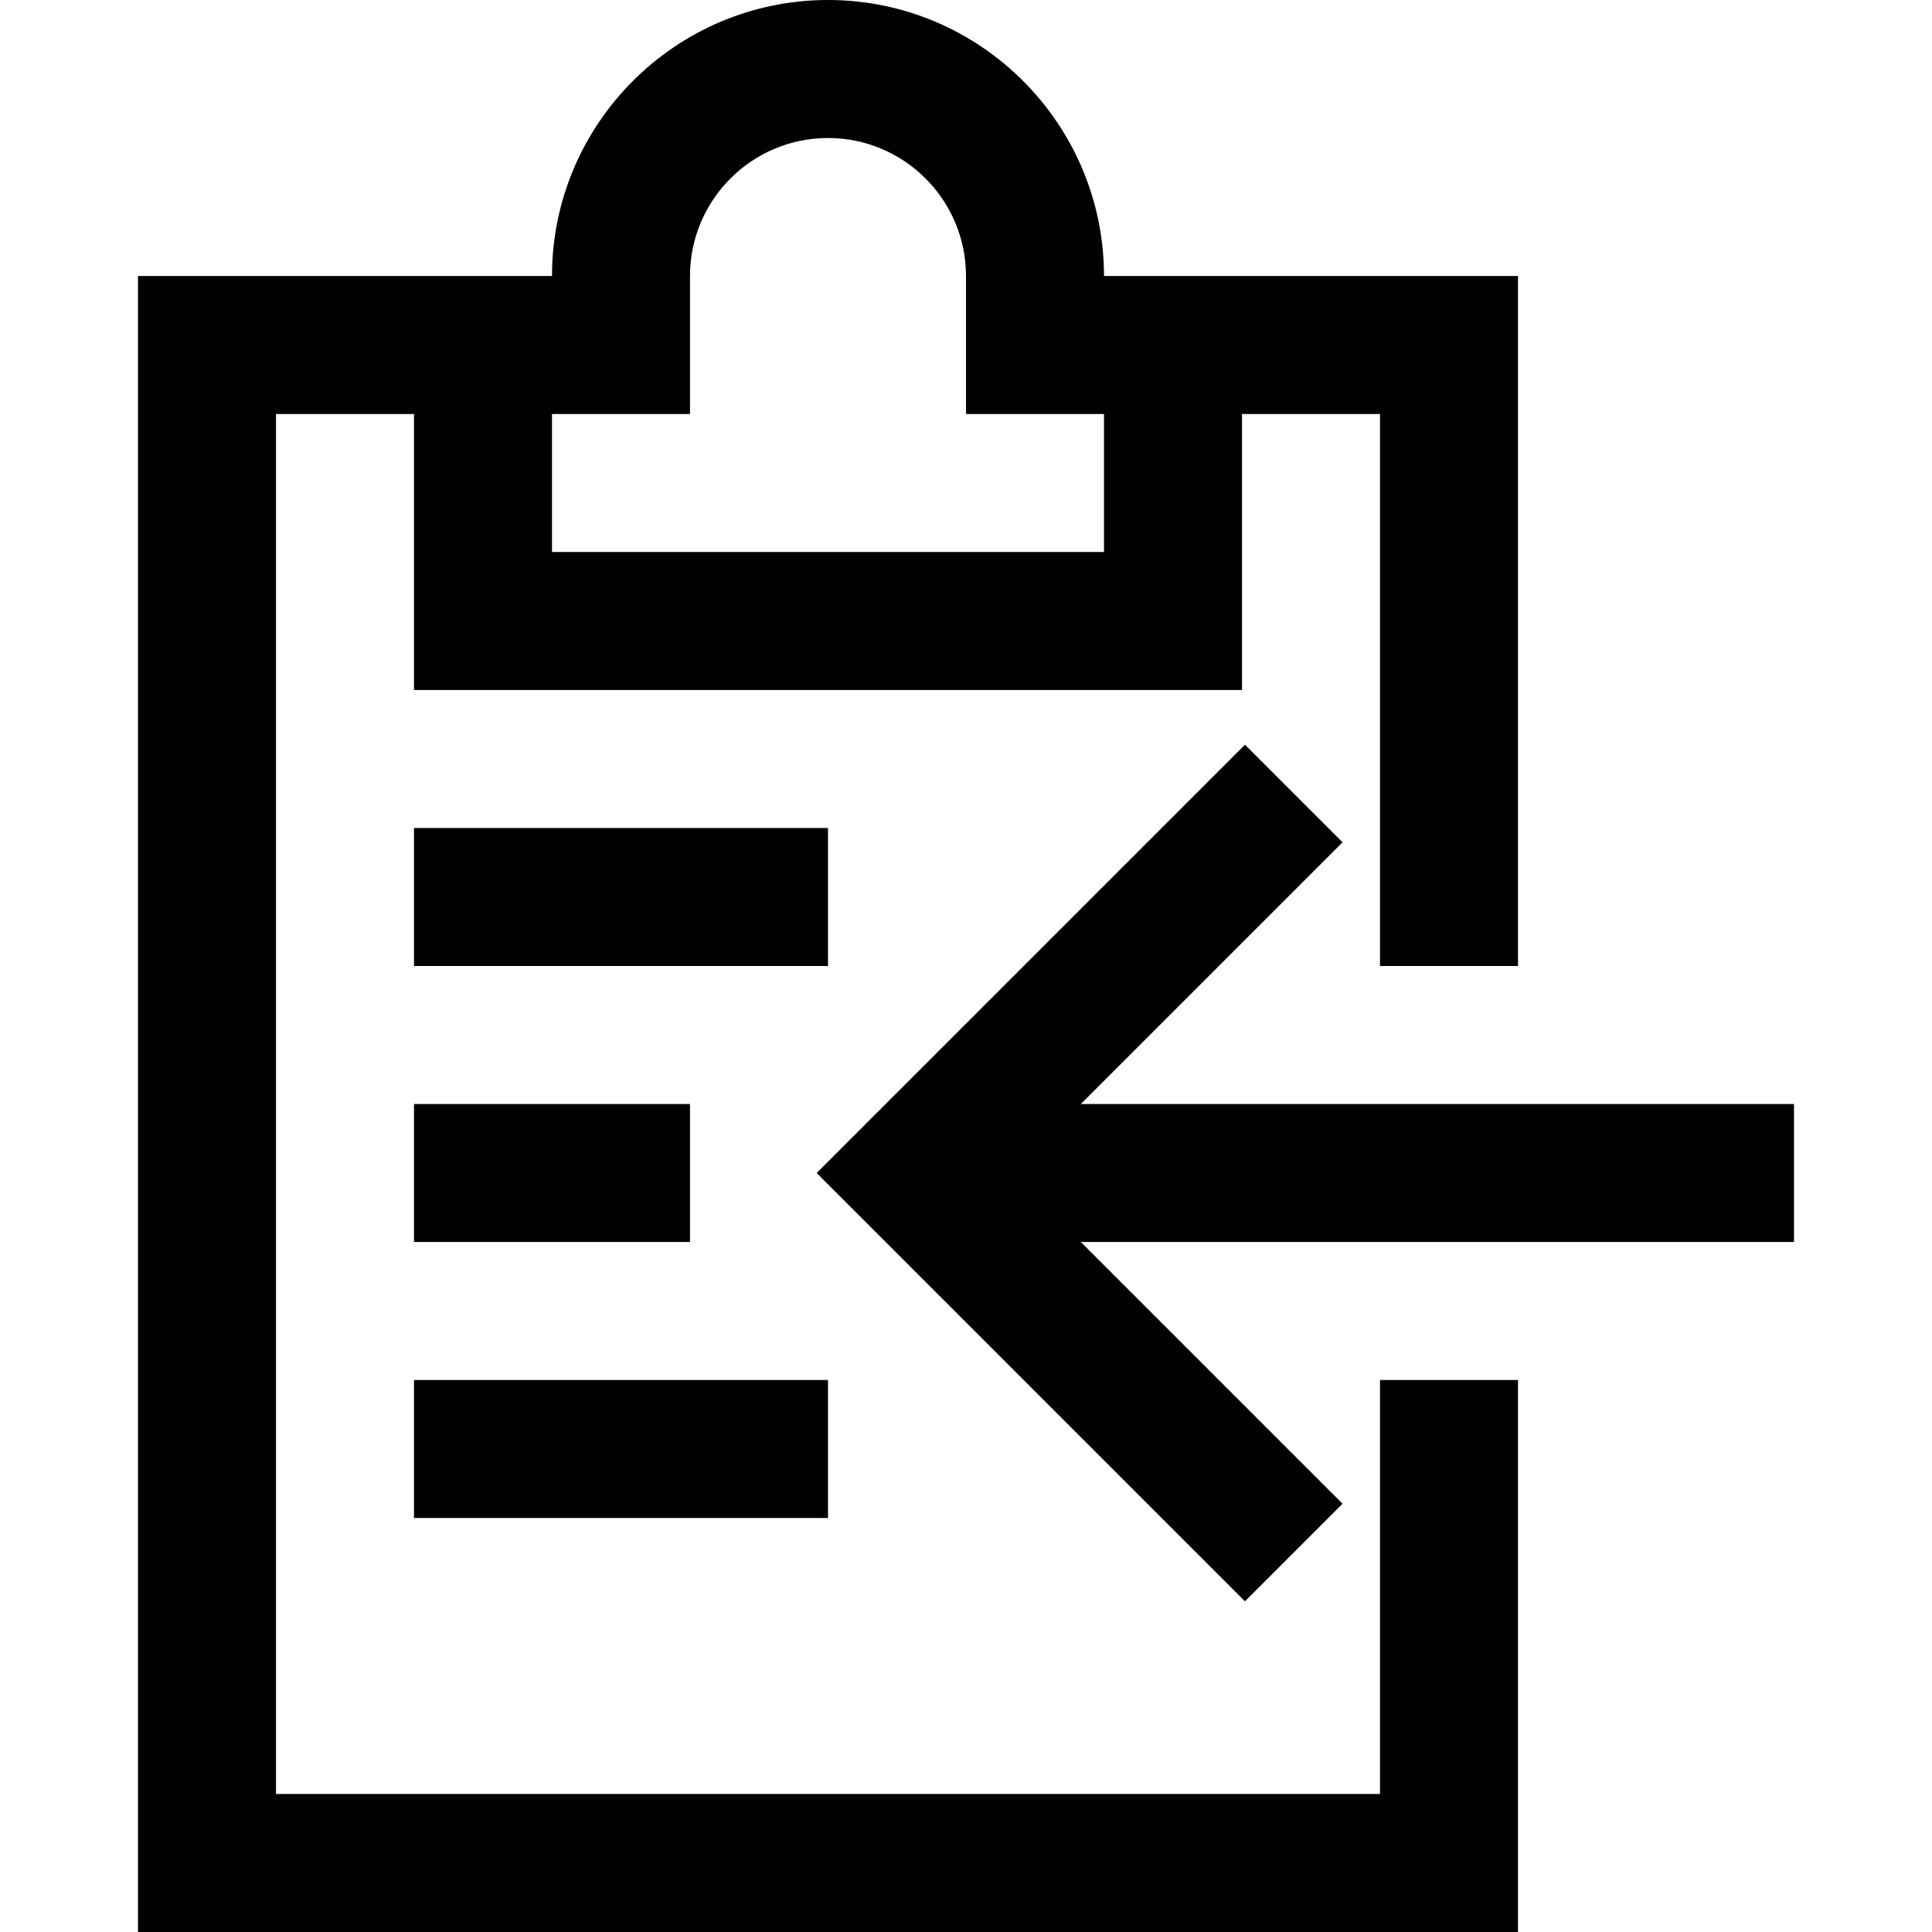
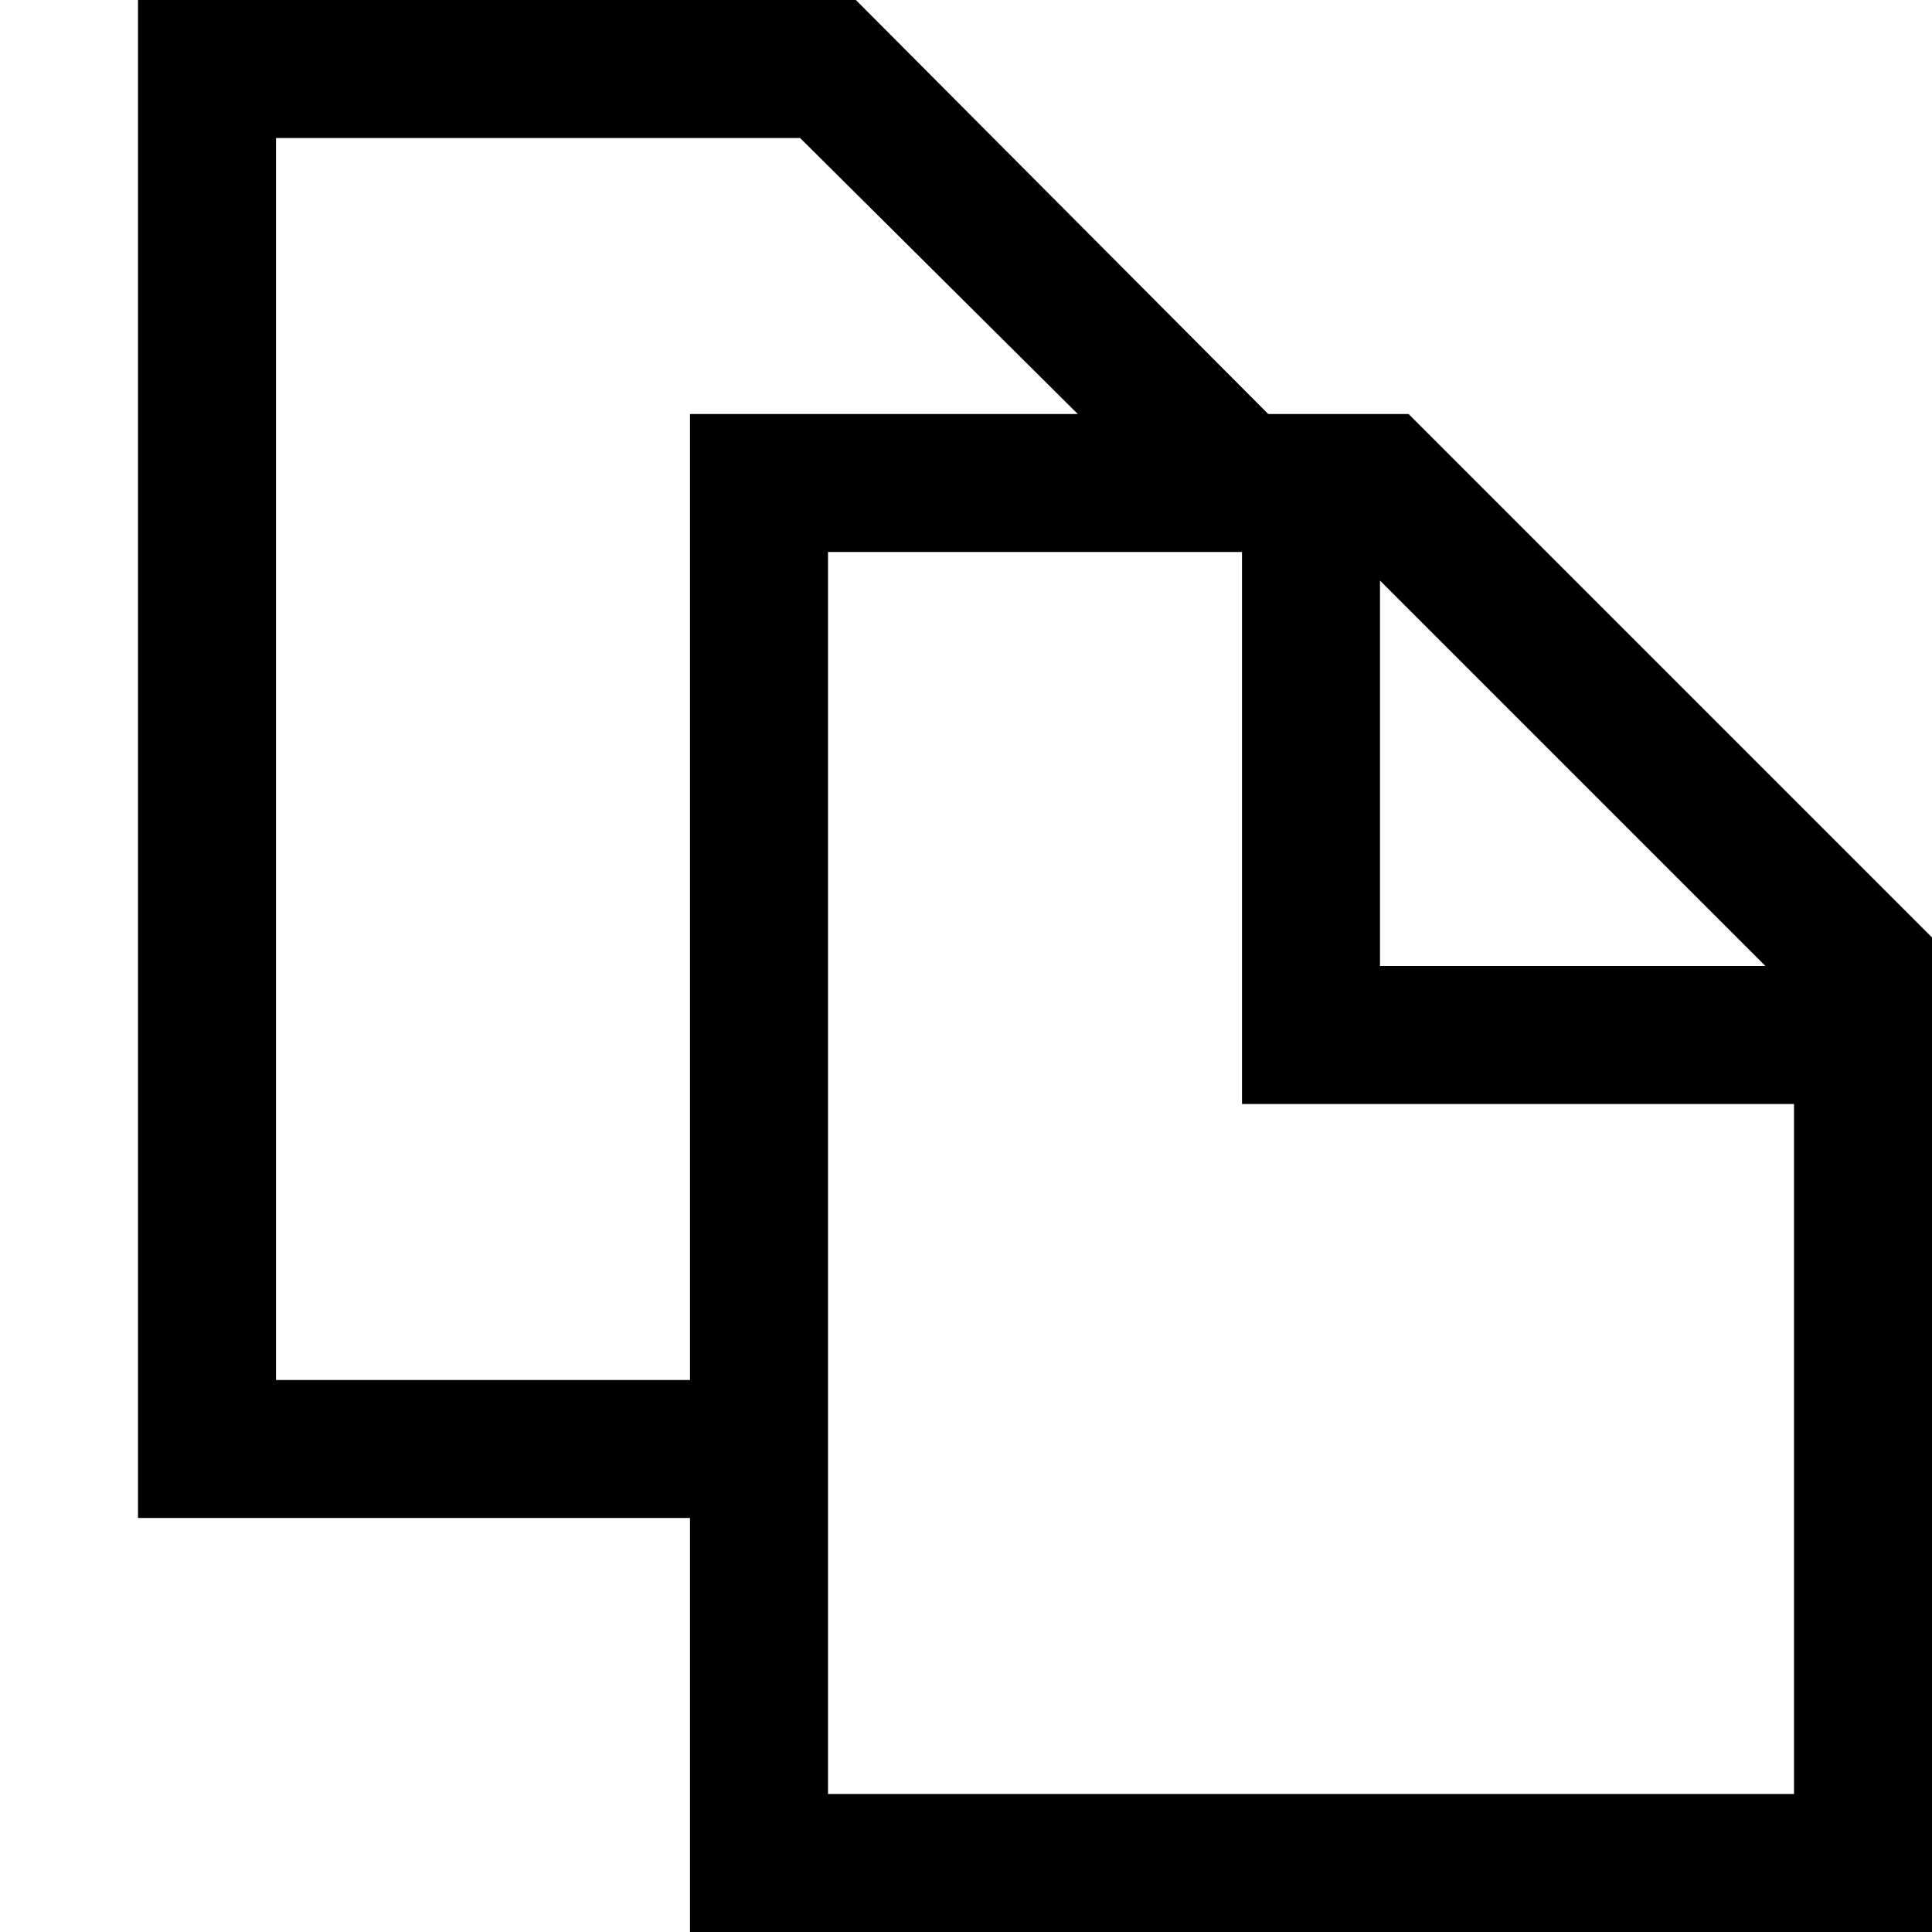
<svg xmlns="http://www.w3.org/2000/svg" viewBox="0 0 448 448">
-   <path d="M320 416h-256v-320h32v64h192v-64h32v128h32v-160h-96c0-35.29-28.71-64-64-64s-64 28.71-64 64h-96v384h320v-128h-32v96zm-176-320h16v-32c0-17.645 14.355-32 32-32s32 14.355 32 32v32h32v32h-128v-32h16zm272 160v32h-165.373l60.687 60.687-22.627 22.627-99.314-99.314 99.314-99.313 22.627 22.627-60.687 60.686h165.373zm-224-32h-96v-32h96v32zm-96 32h64v32h-64v-32zm0 64h96v32h-96v-32z" />
+   <path d="M326.625 96h-32.547l-95.61-96h-166.468v352h128v96h288v-230.625l-121.375-121.375zm-6.625 38.625l89.375 89.375h-89.375v-89.375zm-160 185.375h-96v-288h121.53l64.392 64h-89.922v224zm256 96h-224v-288h96v128h128v160z" />
</svg>
